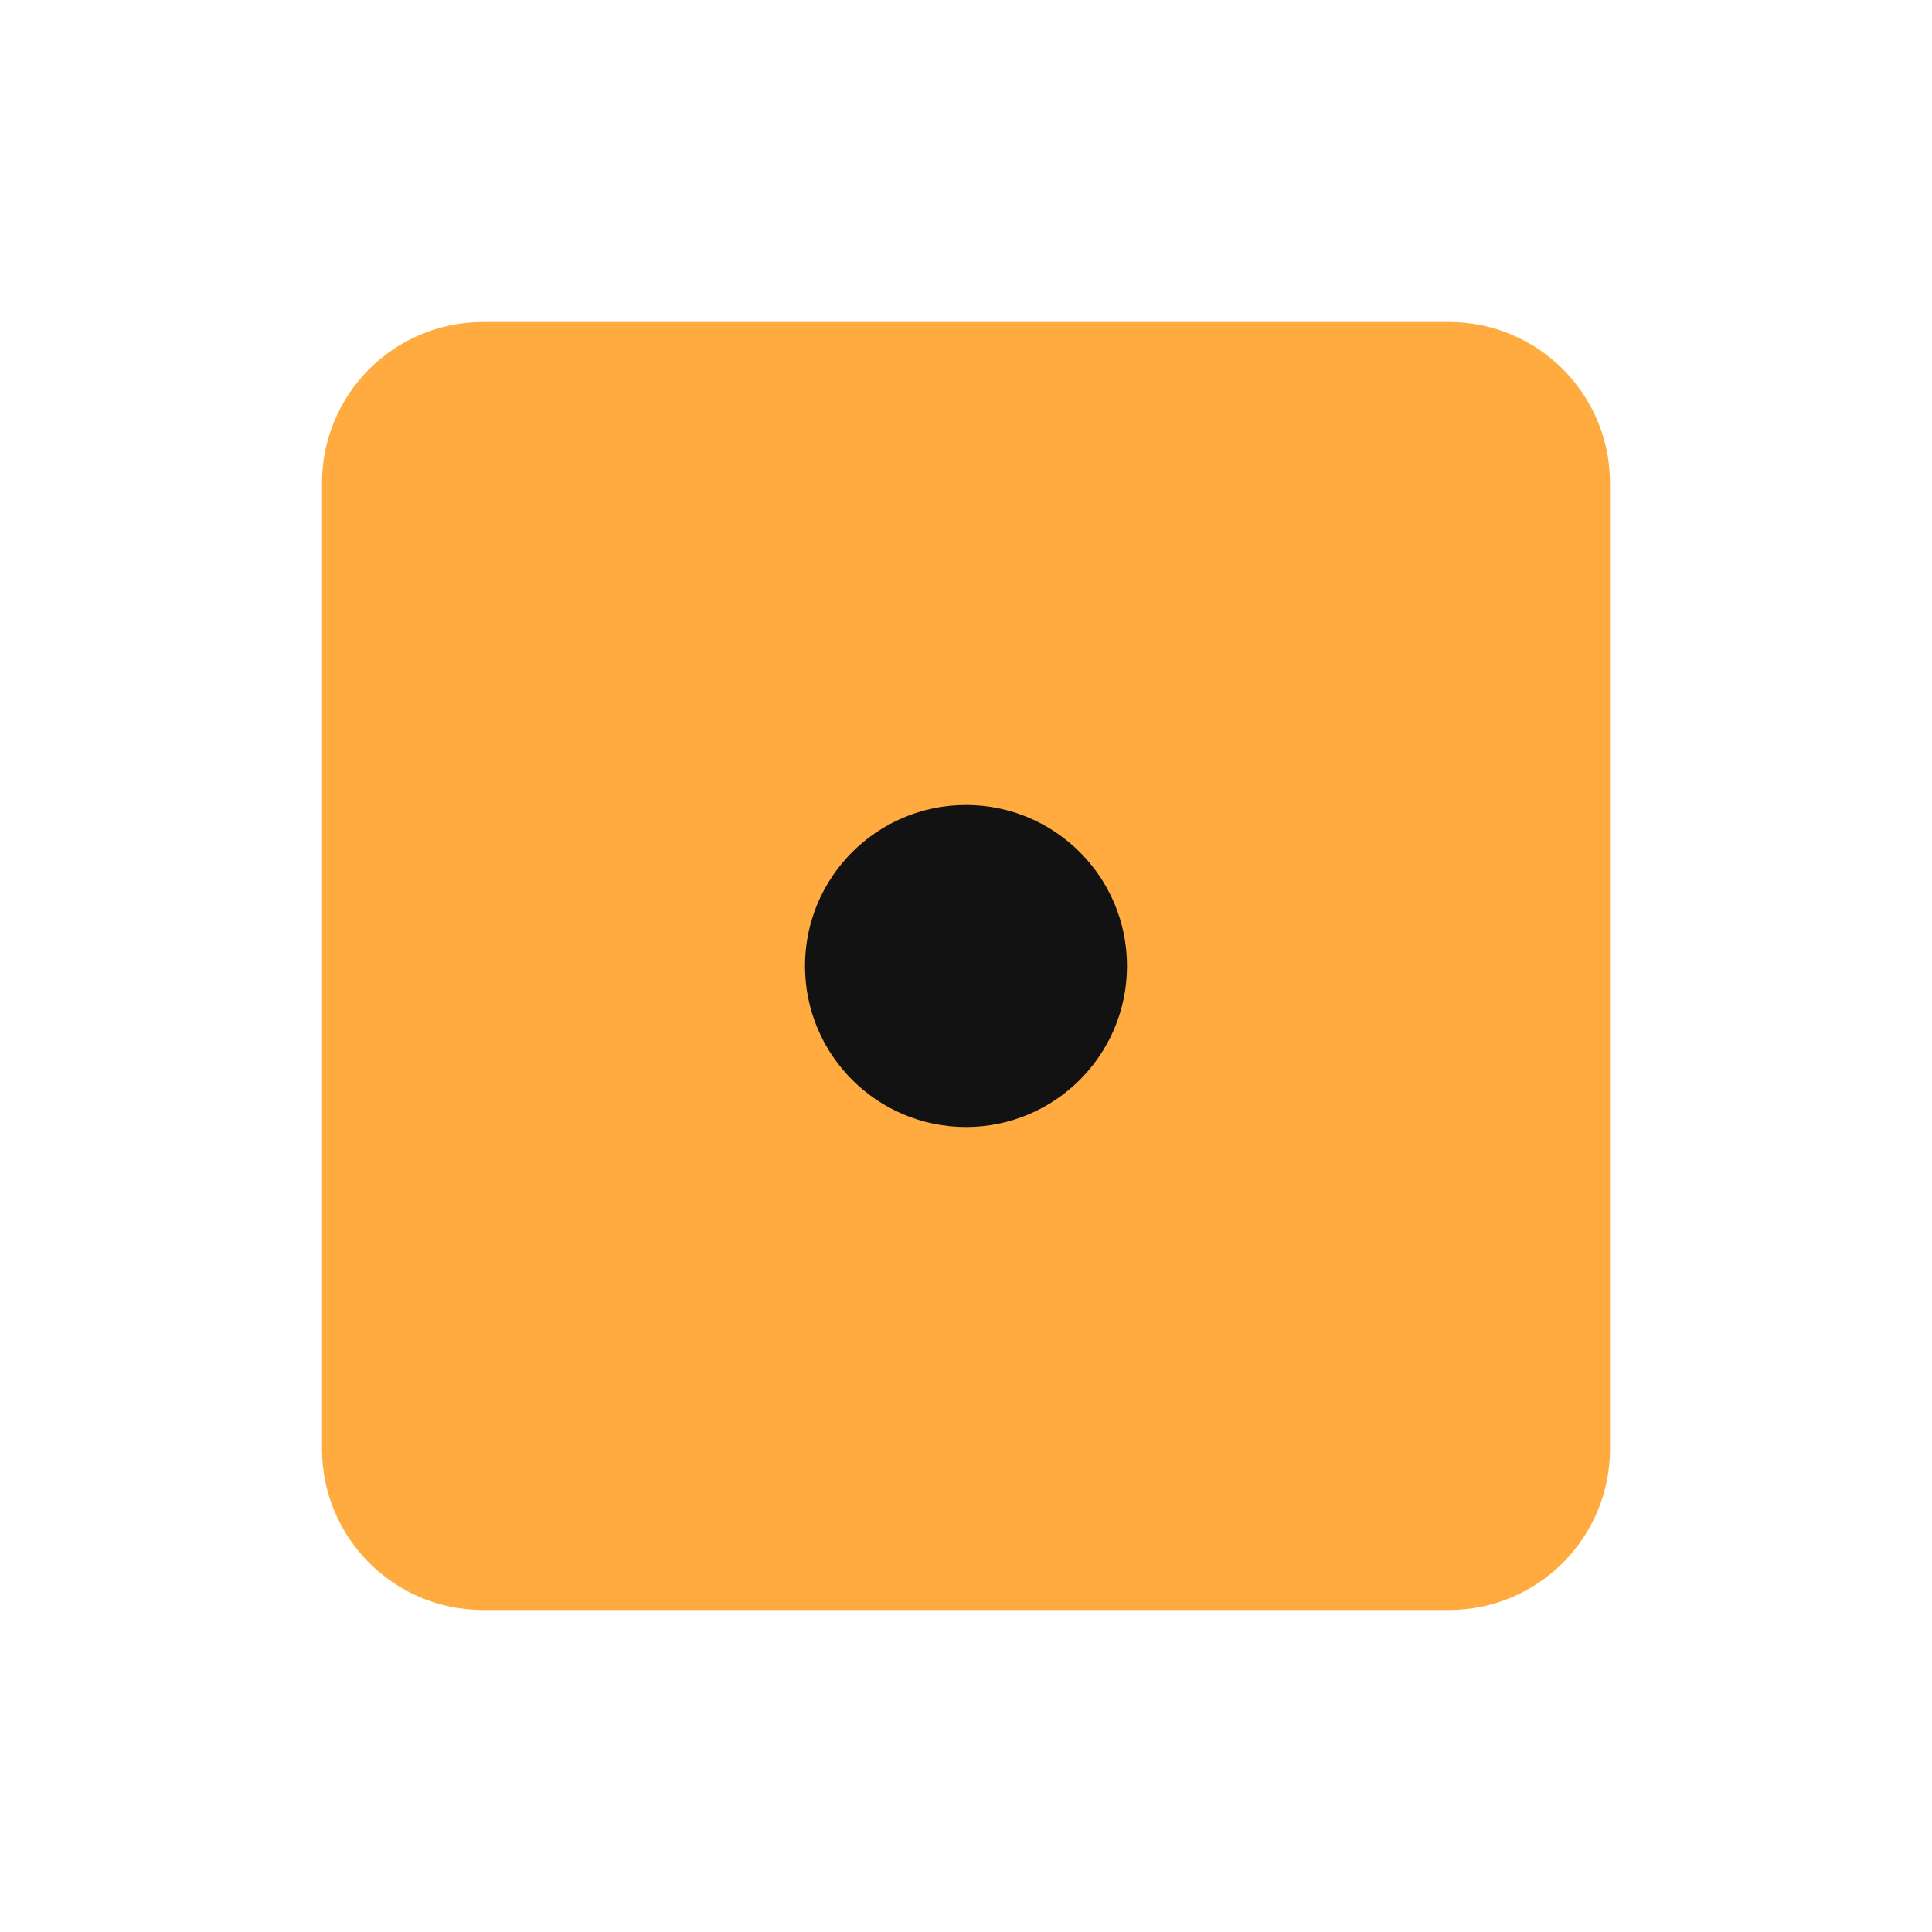
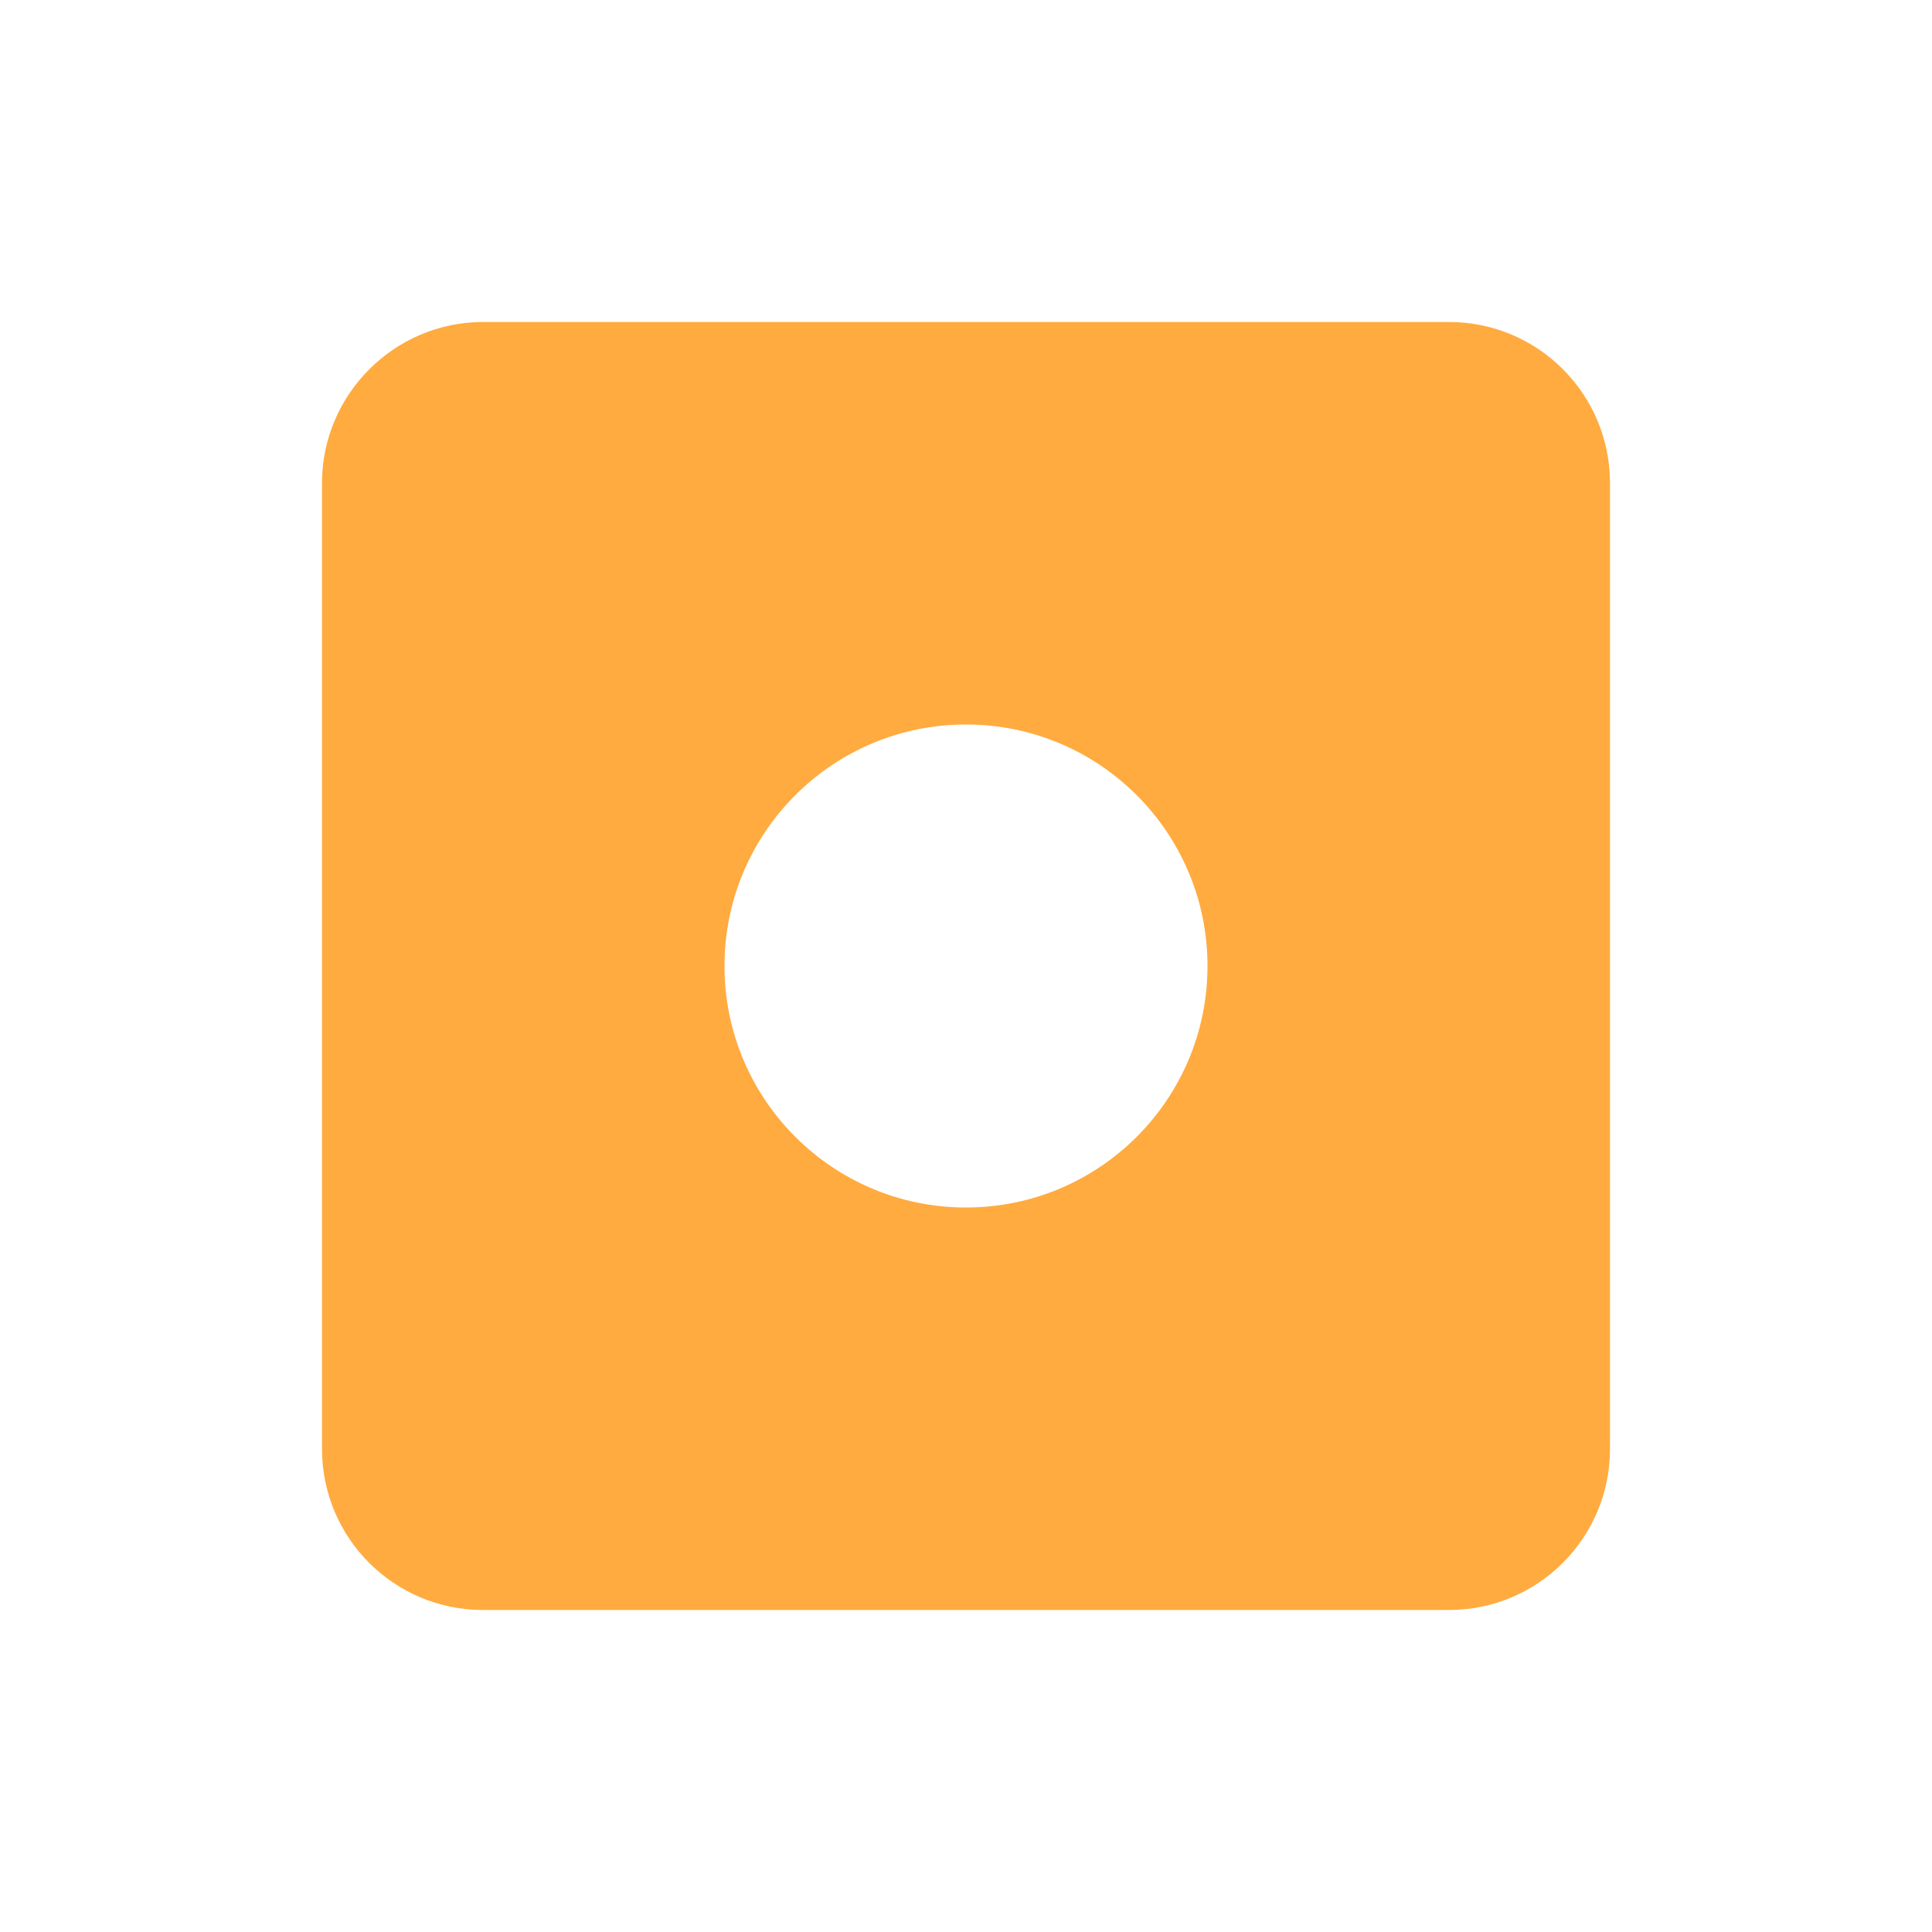
- <svg xmlns="http://www.w3.org/2000/svg" width="24" height="24" viewBox="0 0 24 24" fill="#ffab40" stroke="none">
-   <rect x="4" y="4" width="16" height="16" rx="2" ry="2" />
-   <circle cx="12" cy="12" r="2" fill="#121212" />
+ <svg xmlns="http://www.w3.org/2000/svg" width="24" height="24" viewBox="0 0 24 24" fill="#ffab40">
+   <path d="M4 6c0-1.1.9-2 2-2h12a2 2 0 0 1 2 2v12a2 2 0 0 1-2 2H6a2 2 0 0 1-2-2V6zm8 3a3 3 0 1 0 0 6 3 3 0 0 0 0-6z" fill-rule="evenodd" />
</svg>
